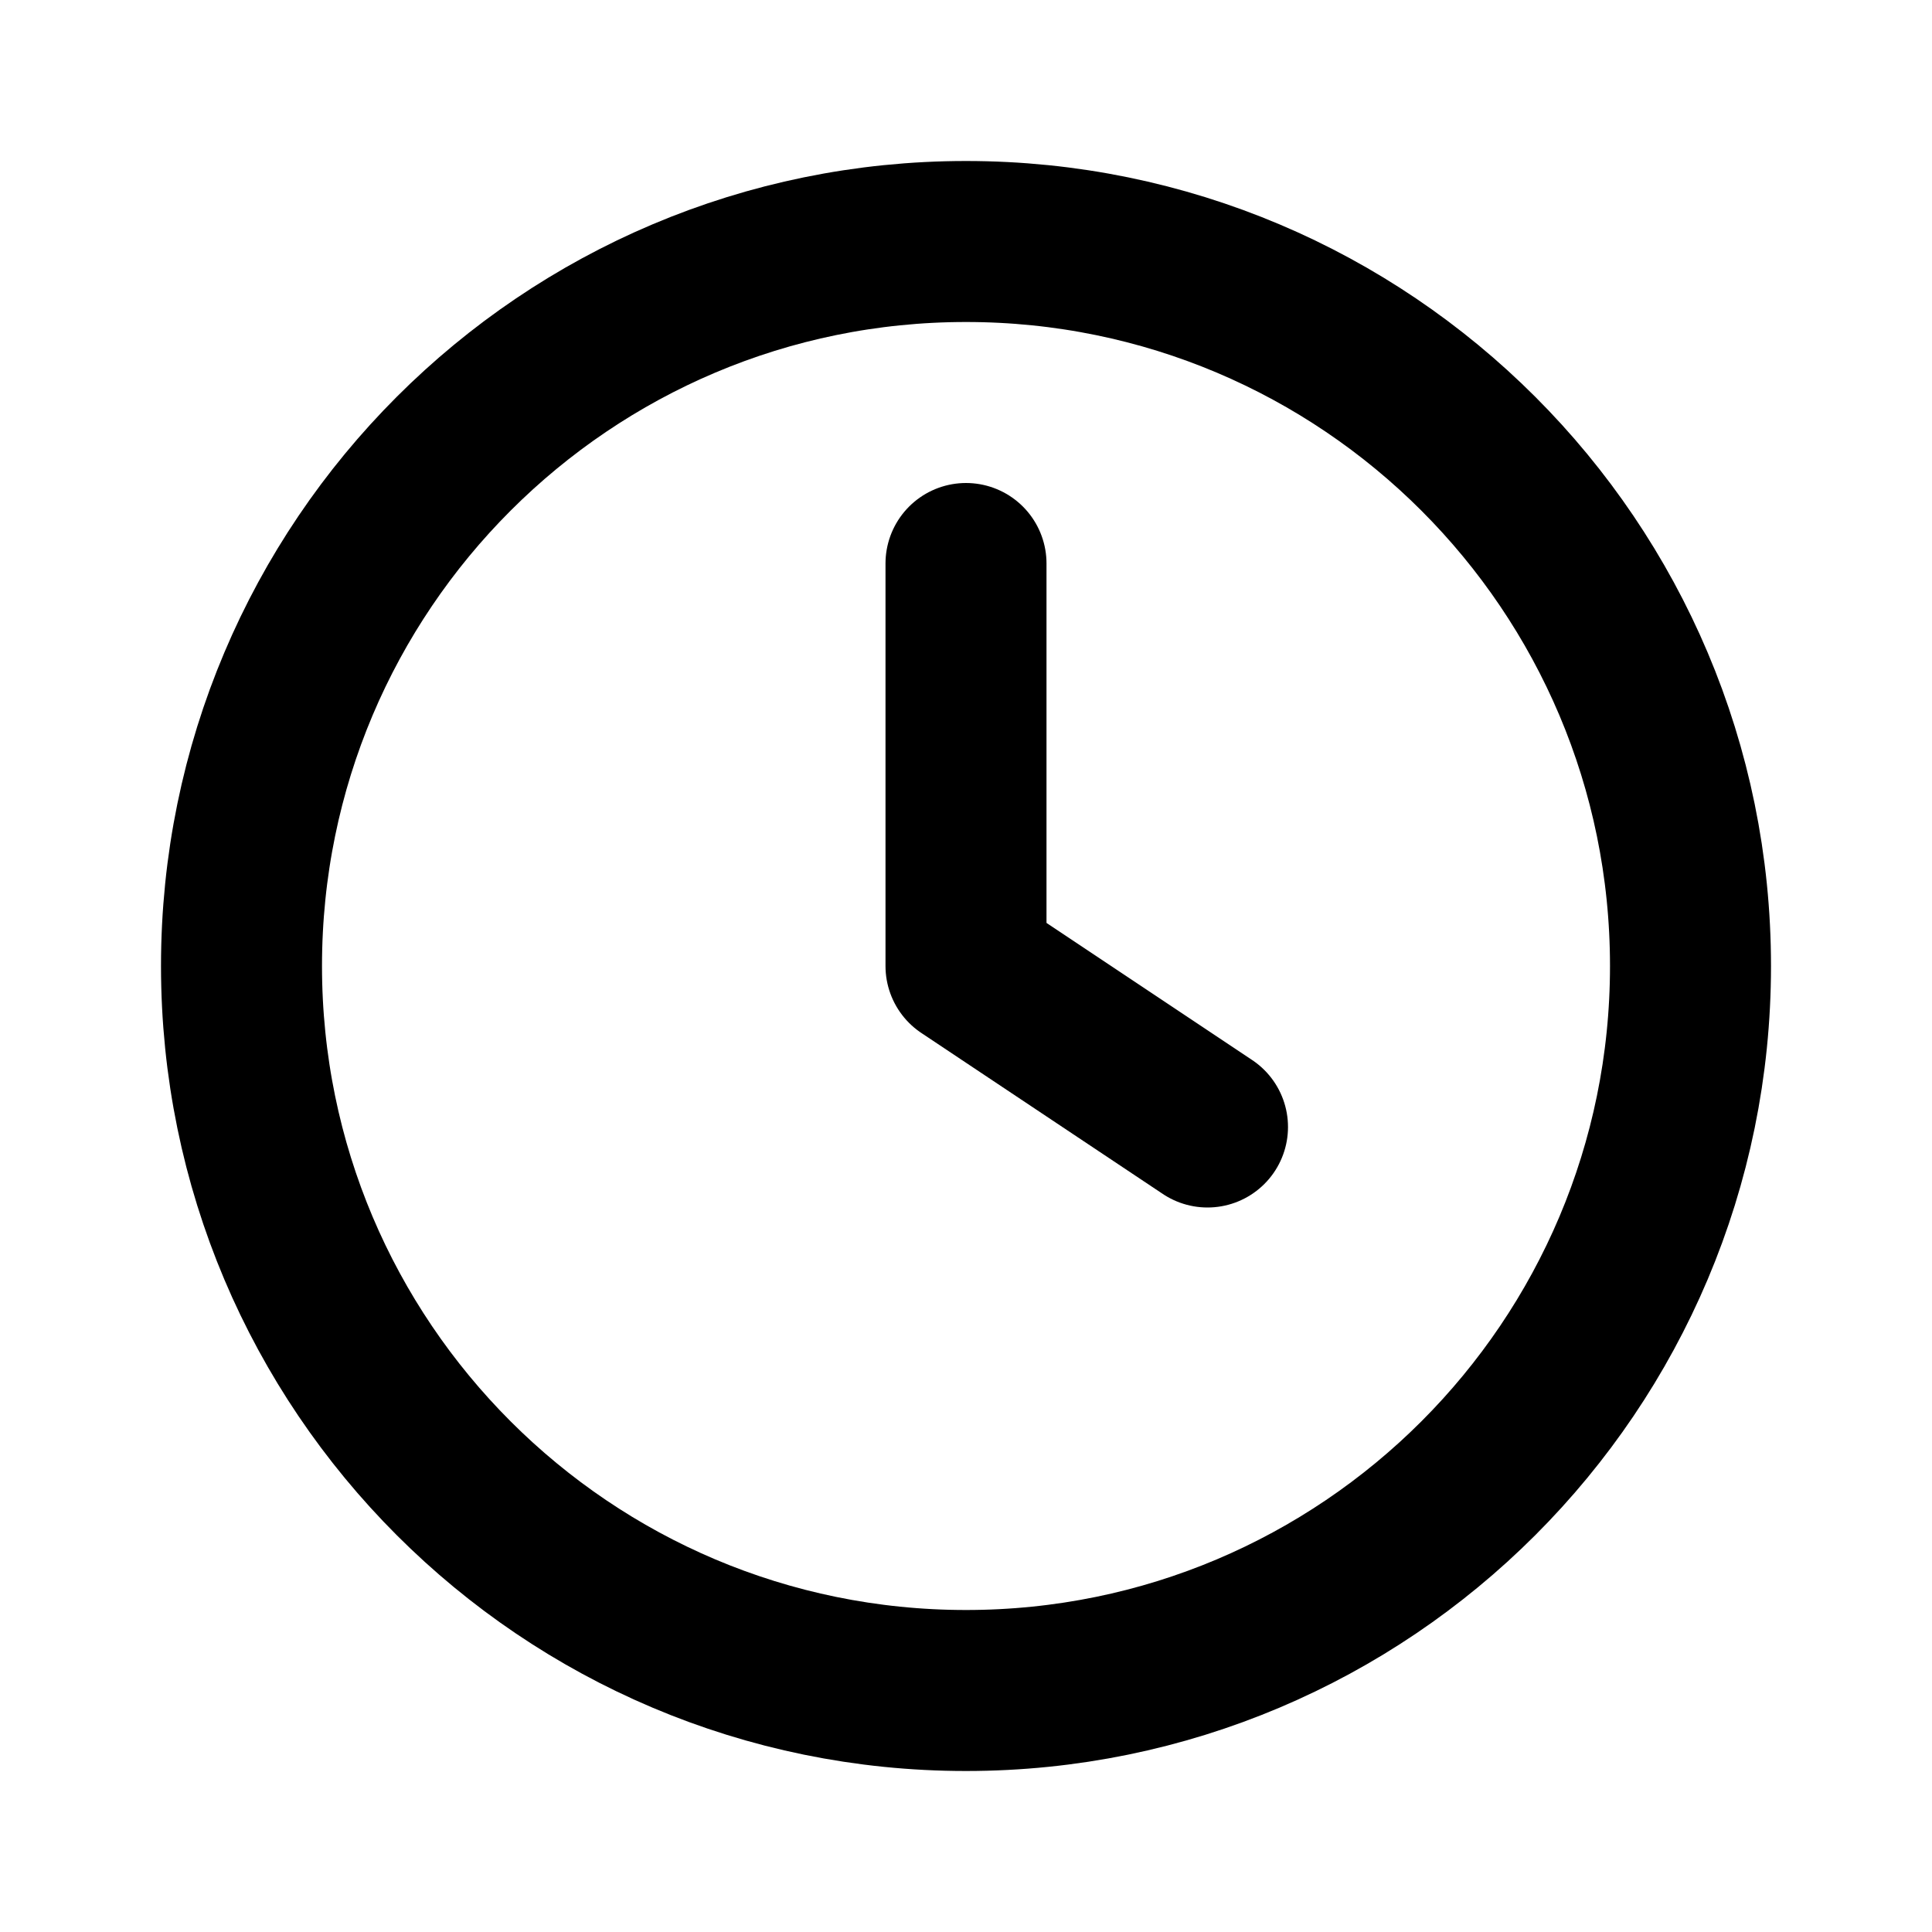
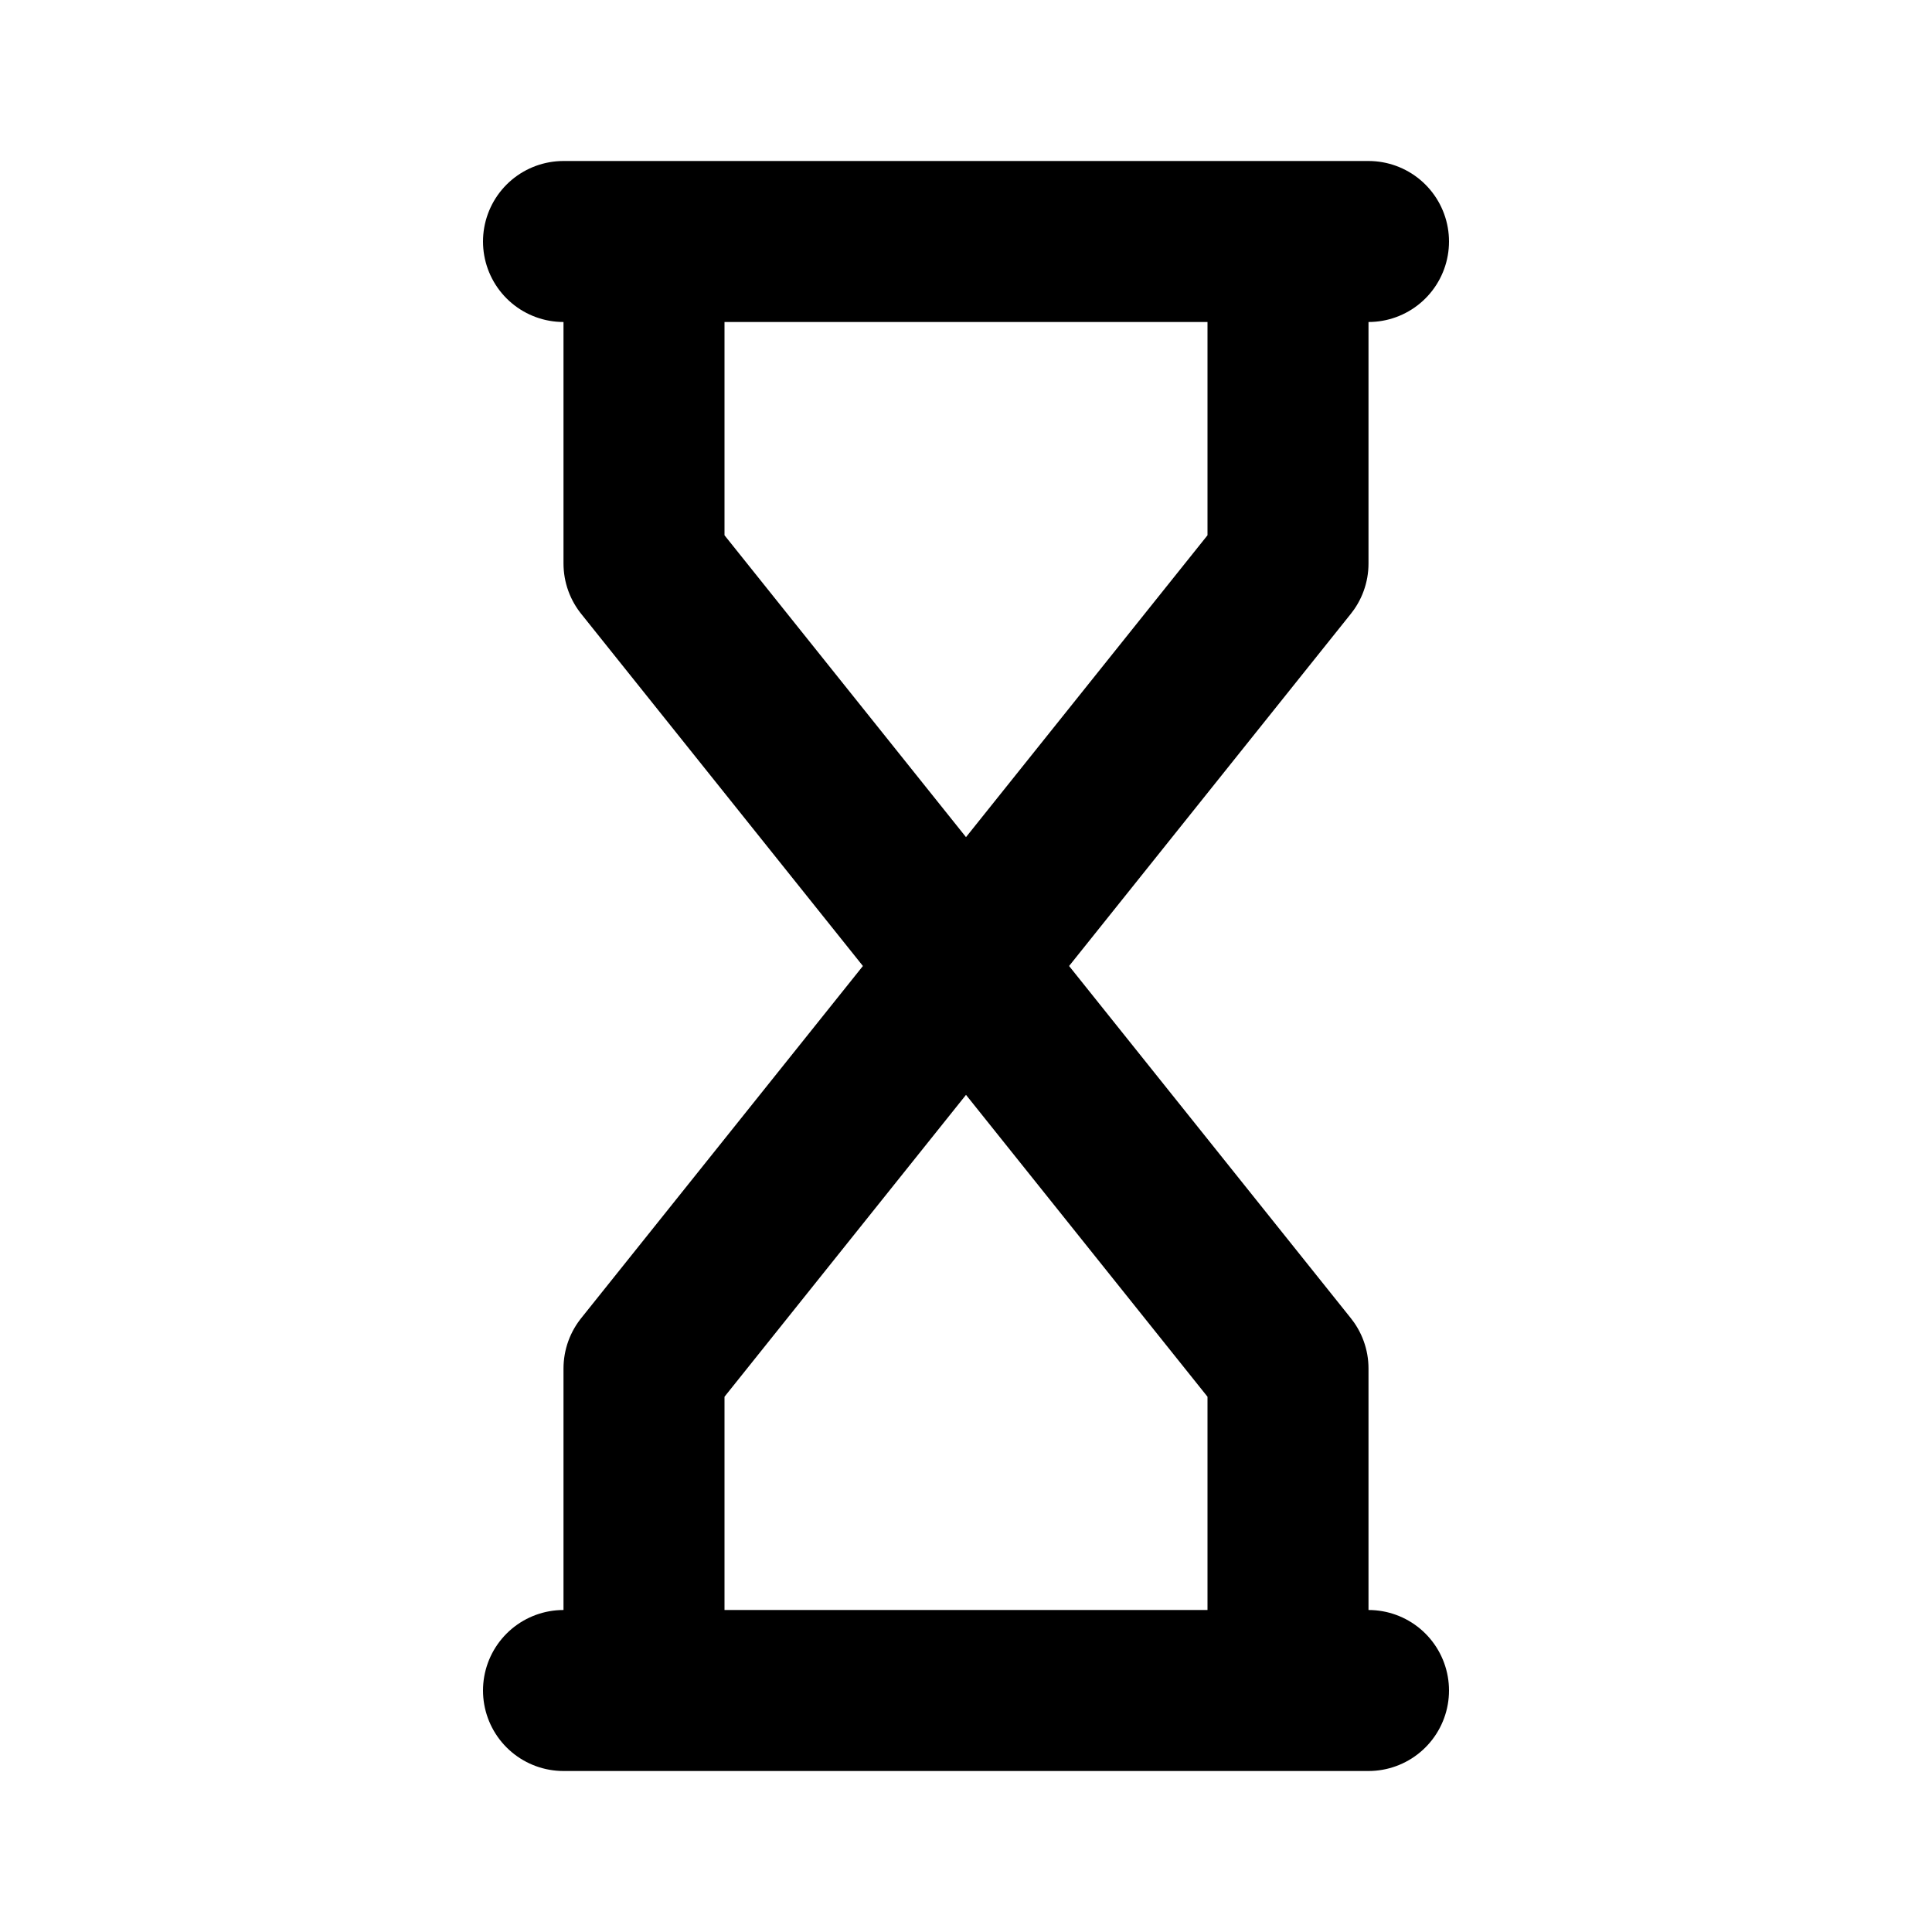
<svg xmlns="http://www.w3.org/2000/svg" viewBox="0 0 24 24" width="24" height="24" fill="none" stroke="currentColor" stroke-width="2" stroke-linecap="round" stroke-linejoin="round">
-   <circle cx="12" cy="12" r="9" />
-   <path d="M12 7v5l3 2" />
+   <path d="M7 3h10M7 21h10M8 3v4l4 5-4 5v4M16 3v4l-4 5 4 5v4" />
</svg>
